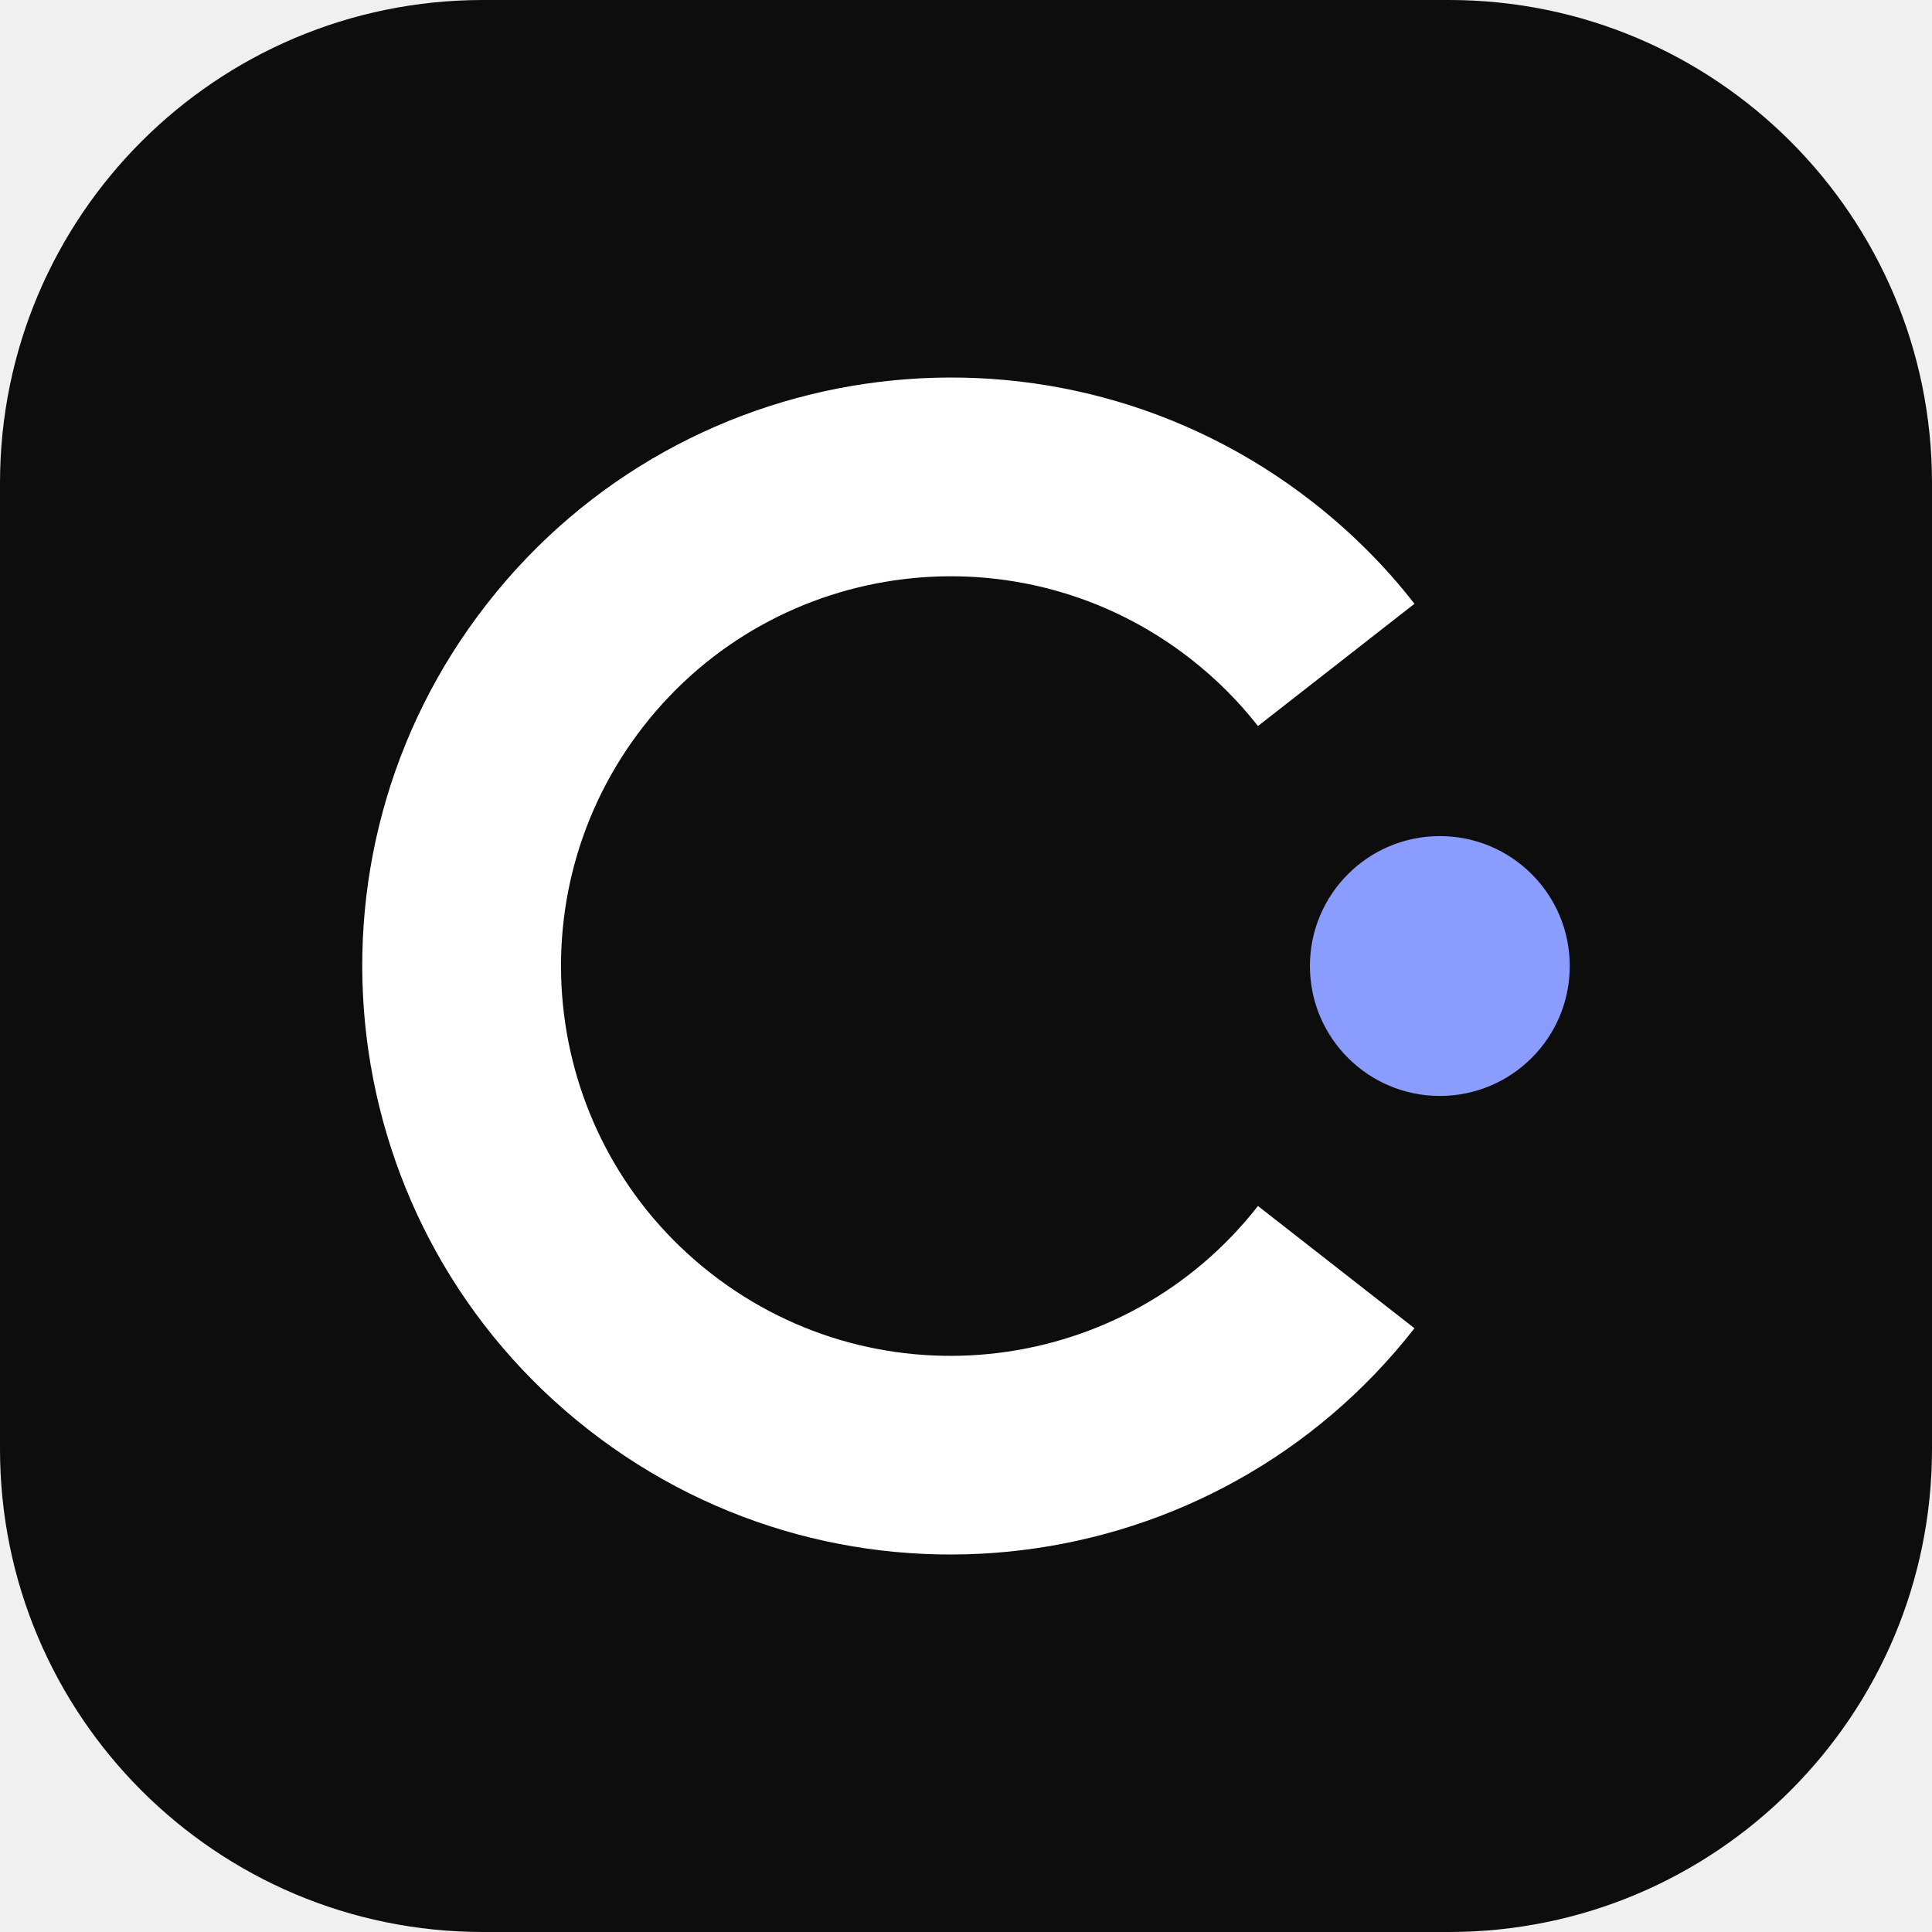
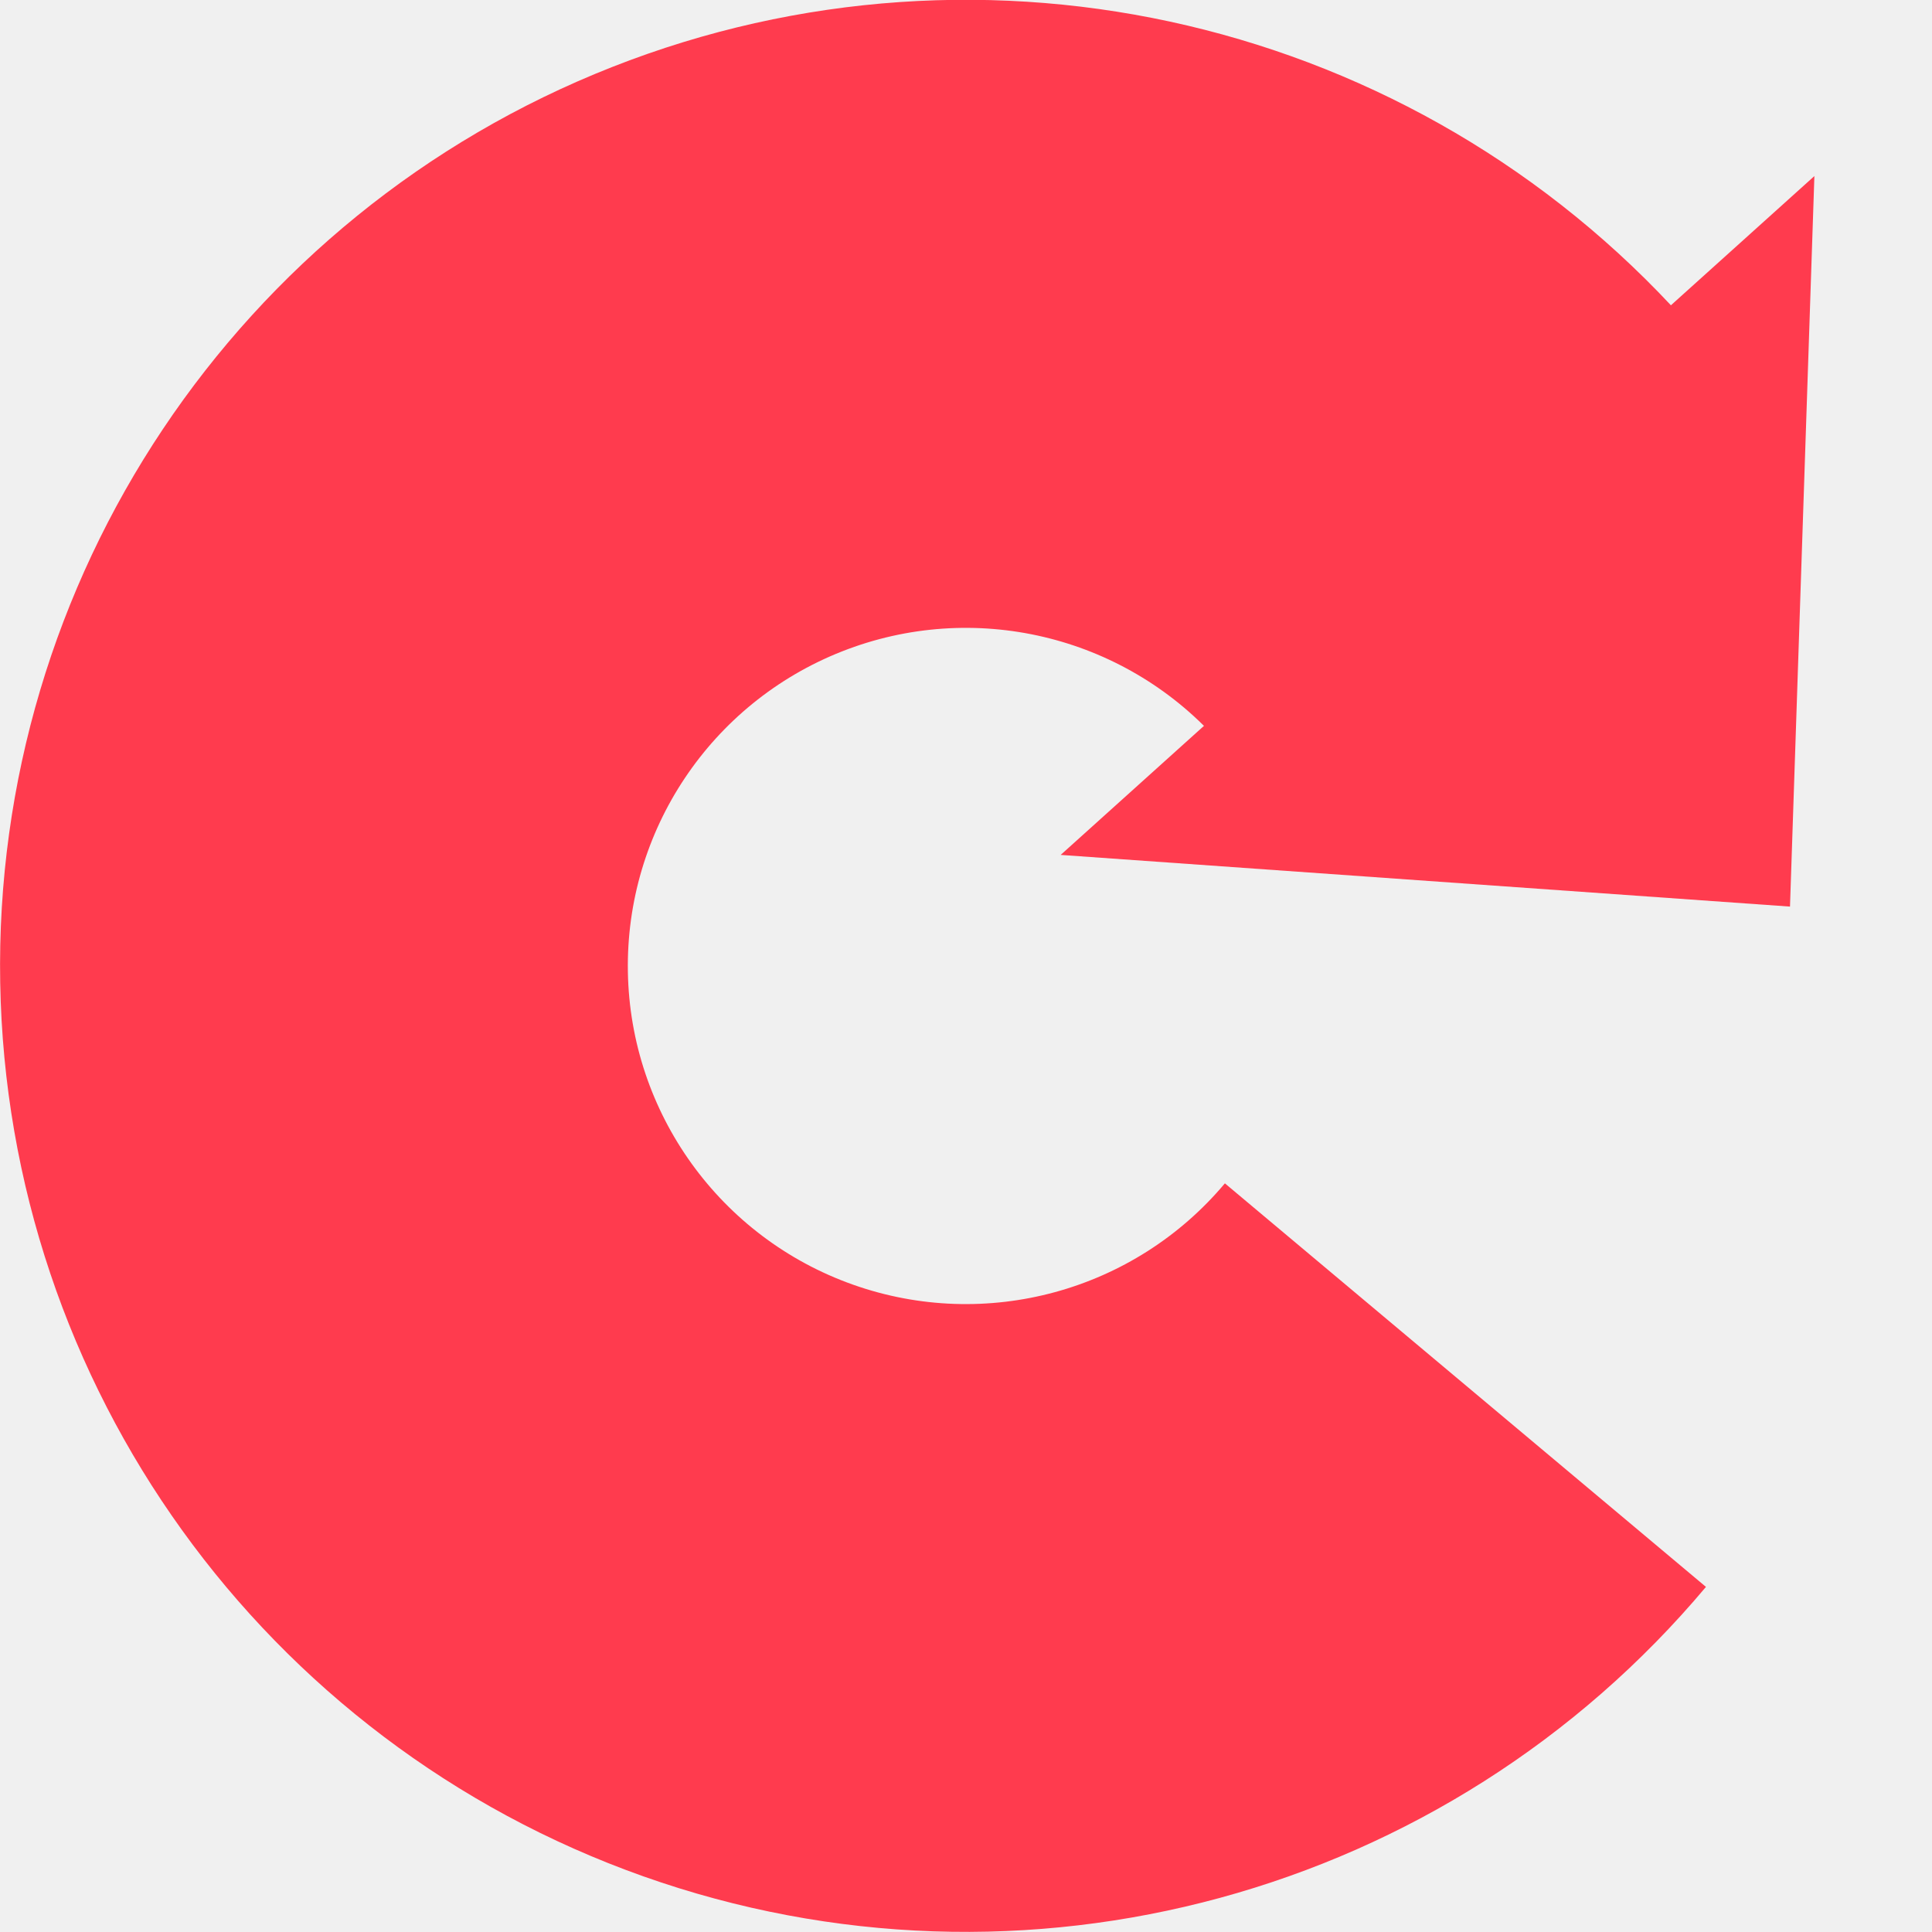
- <svg xmlns="http://www.w3.org/2000/svg" viewBox="0 0 32 32">
-   <rect width="32" height="32" rx="8" fill="#0d0d0d" />
-   <g transform="translate(6.000 6.253) scale(0.045158)">
-     <path fill="#ffffff" d="M328.53,303.864c-48.605,62.227-138.47,73.271-200.697,24.667s-73.215-138.47-24.611-200.697s138.414-73.215,200.641-24.611c9.194,7.176,17.491,15.417,24.667,24.611l57.406-44.849c-10.82-13.903-23.321-26.349-37.224-37.224C254.811-27.623,119.144-10.973,45.76,82.985c-73.383,93.902-56.733,229.569,37.224,302.952c93.902,73.383,229.569,56.733,302.952-37.224L328.53,303.864z" />
-     <circle fill="#8b9cff" cx="395.242" cy="215.848" r="47.652" />
-   </g>
+ <svg xmlns="http://www.w3.org/2000/svg" viewBox="0 0 80 80" width="80" height="80">
+   <path fill="#FF3B4E" d="M70.64 65.71A40 40 0 1 1 69.73 13.23L50.4 30.63A14 14 0 1 0 50.72 49Z" />
+   <path fill="#FF3B4E" d="M75.13 7.29L74.12 37.54L43.92 35.4Z" />
</svg>
